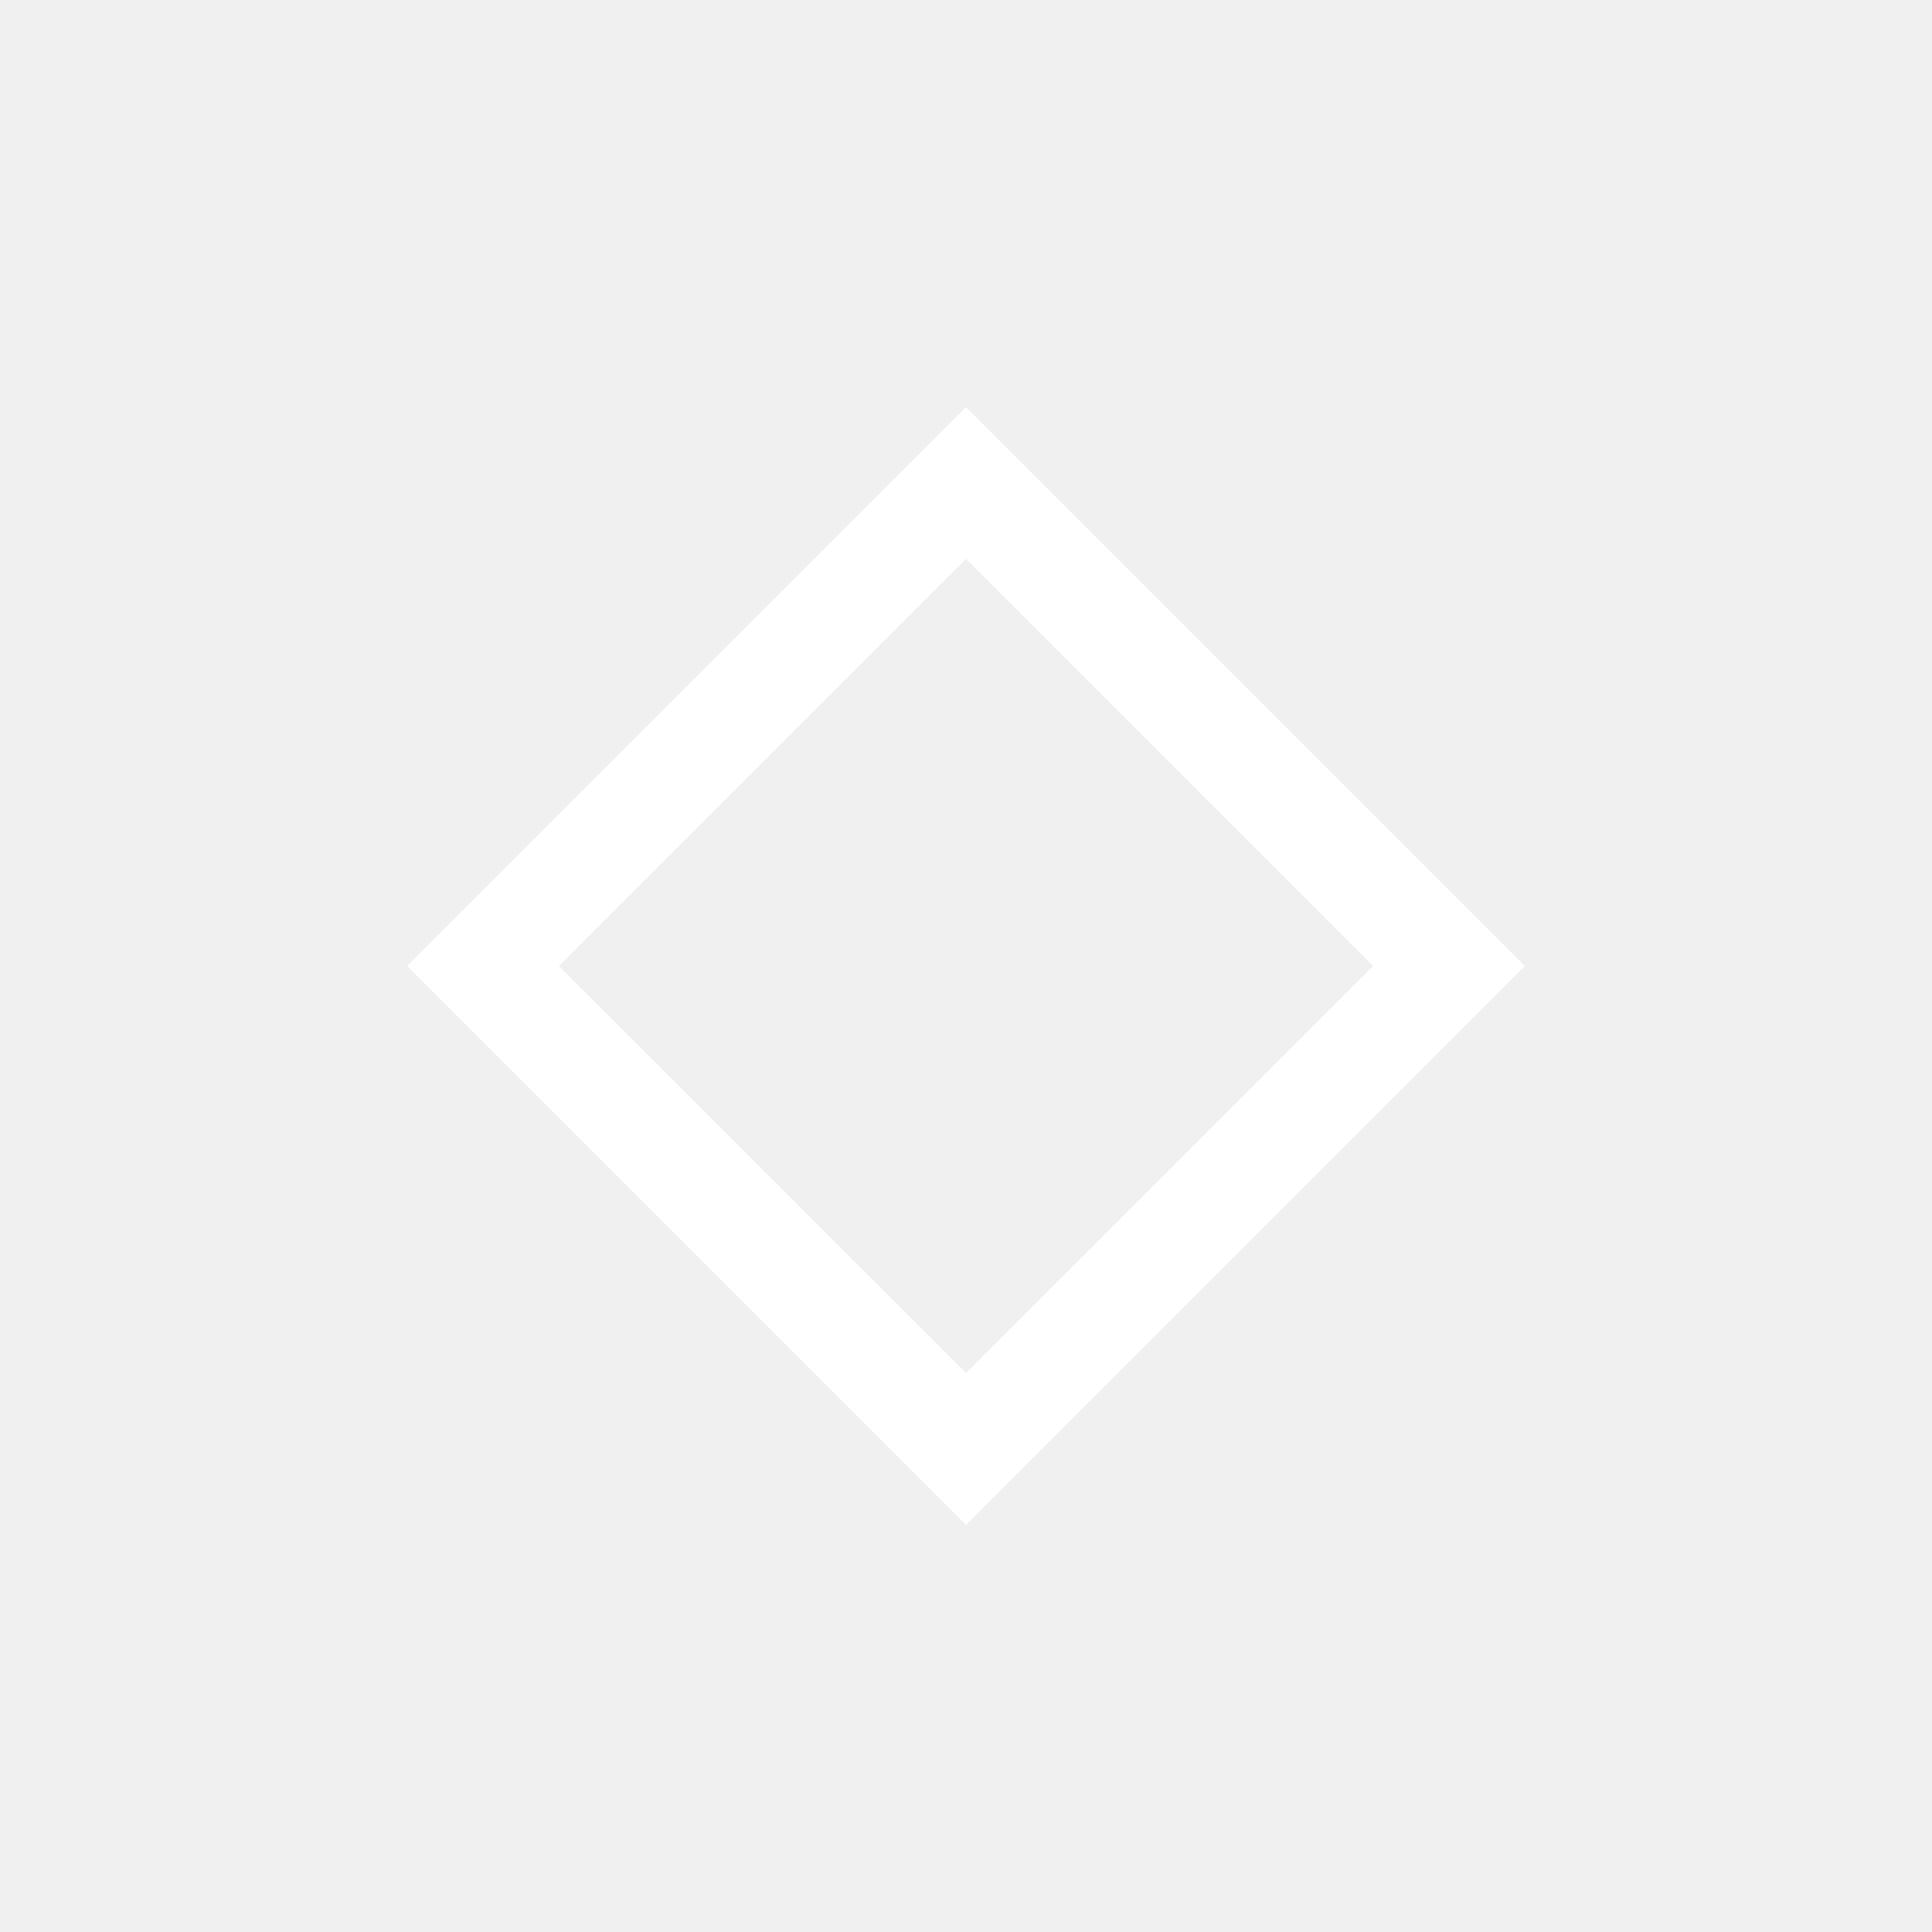
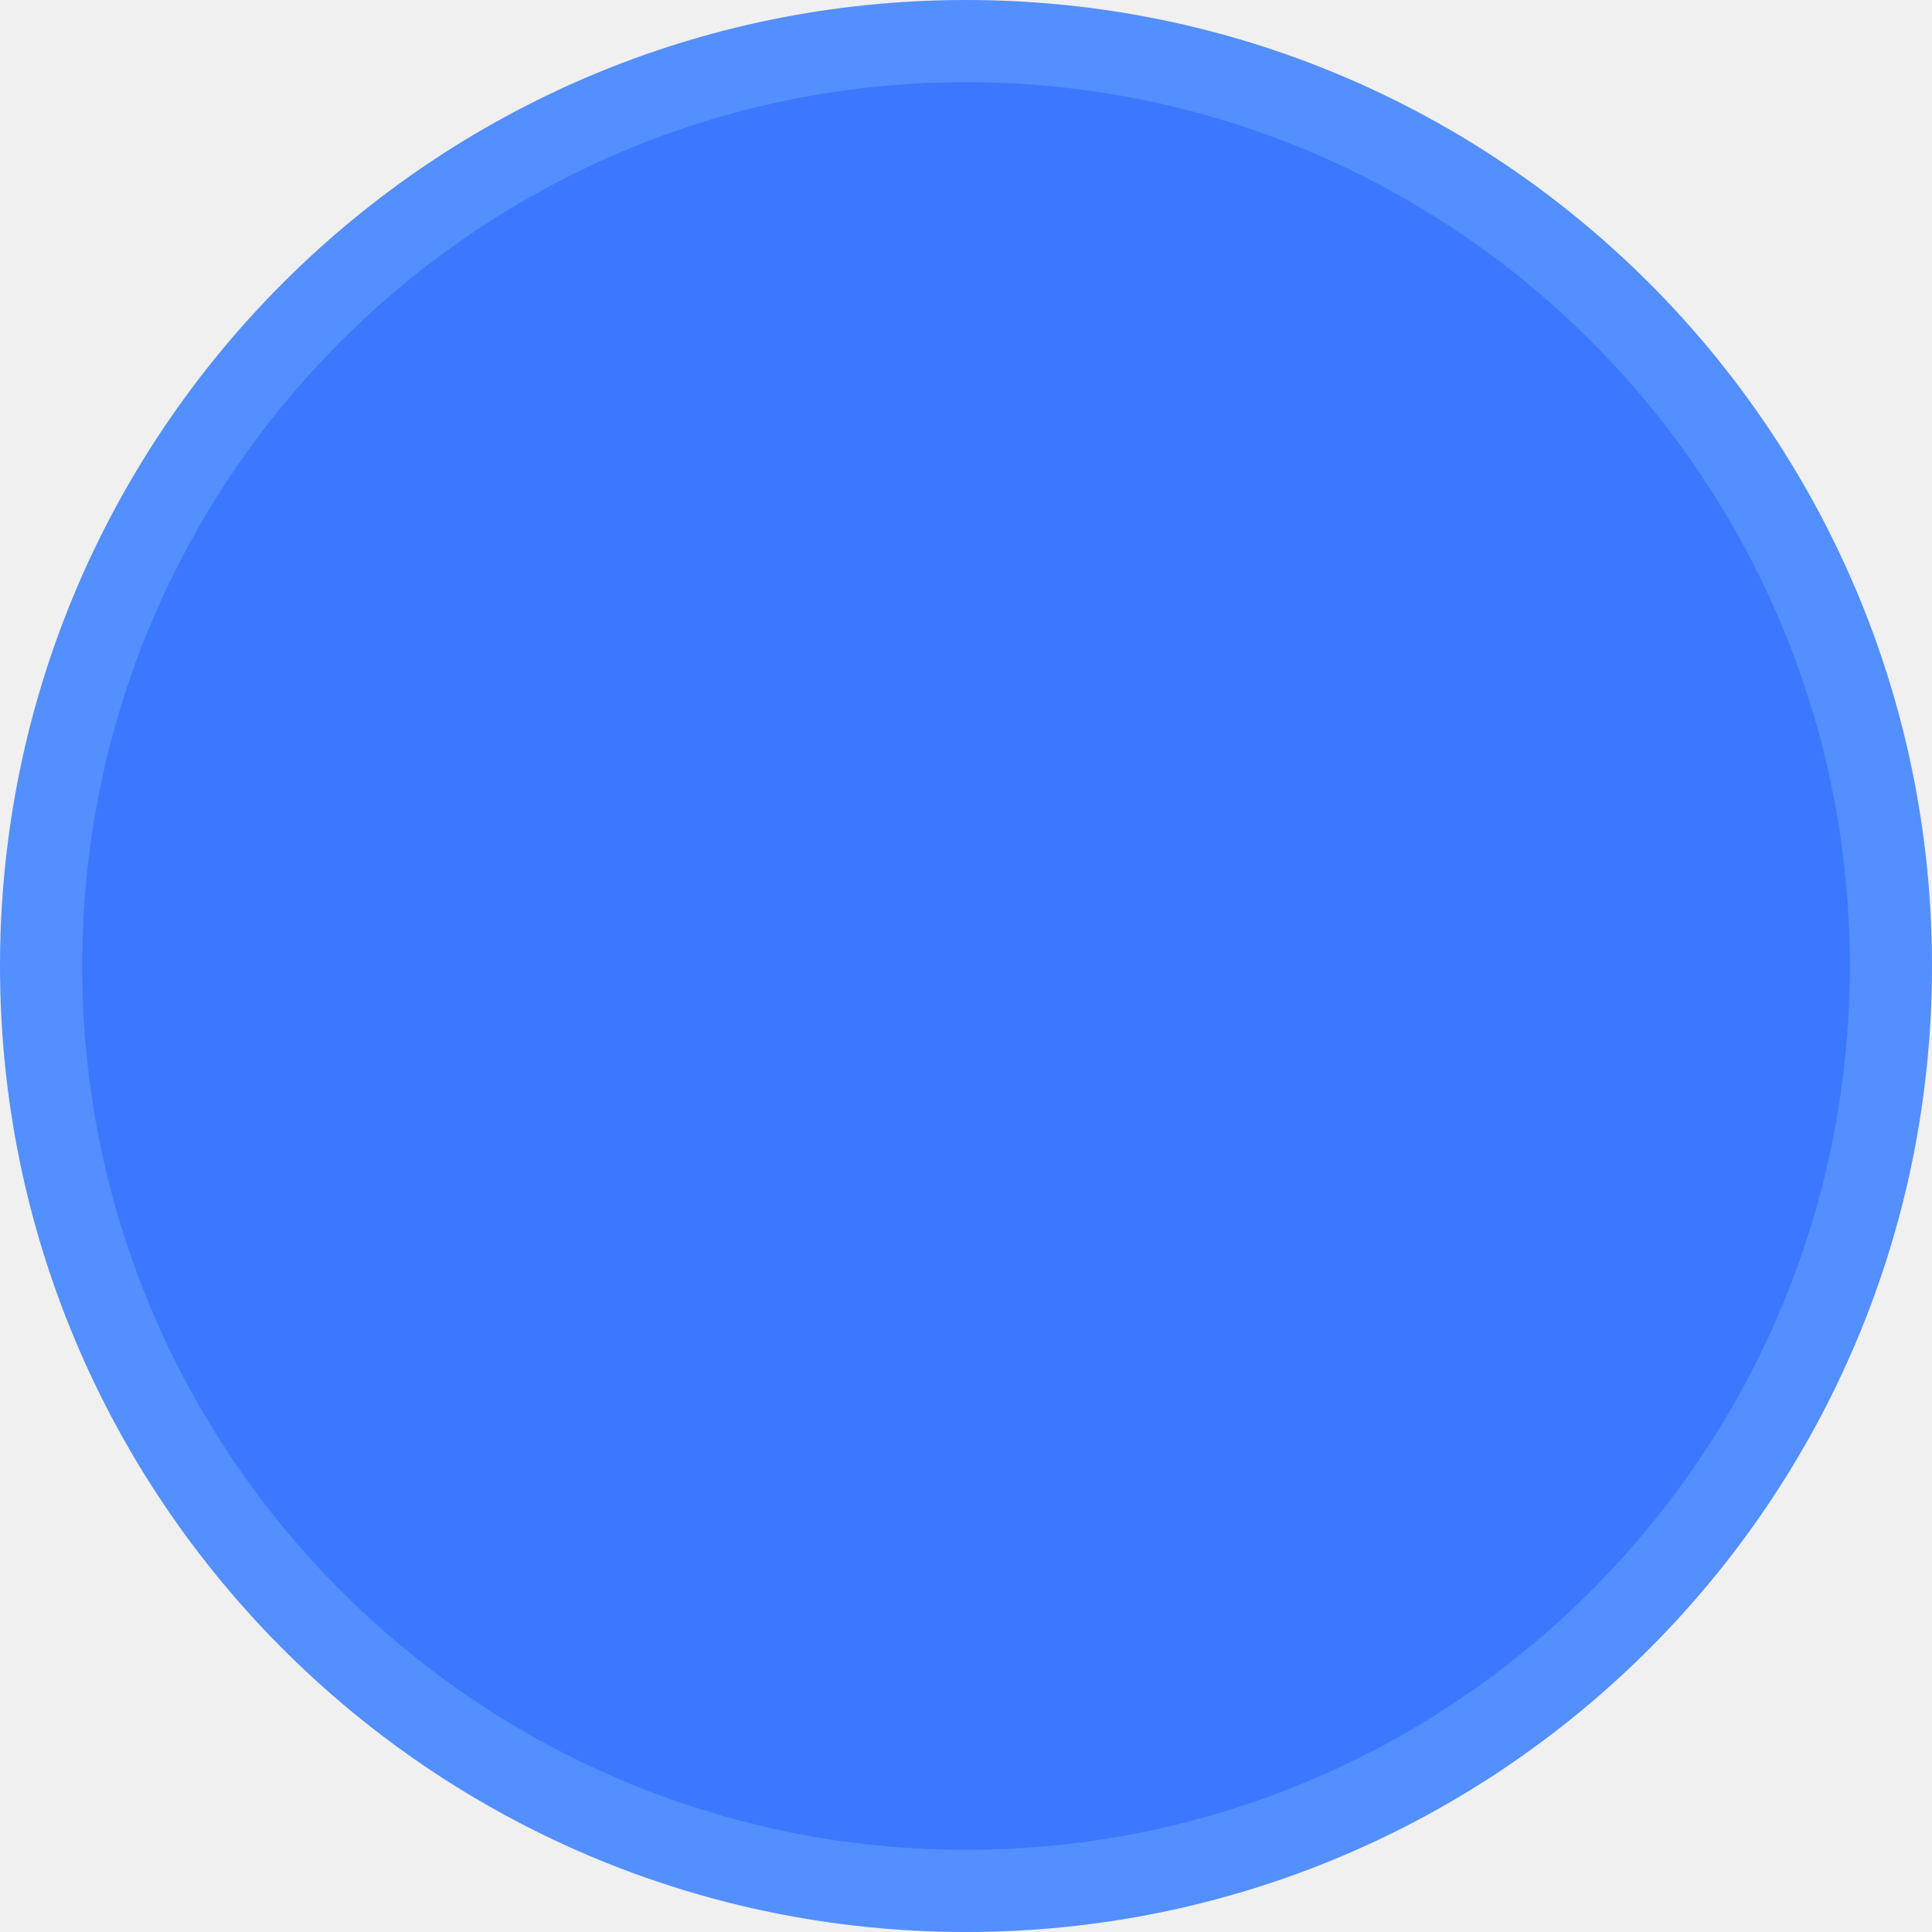
- <svg xmlns="http://www.w3.org/2000/svg" id="svg3" version="1.1" viewBox="0 0 36 36">
-   <path id="path1034" d="M 18,7.586 7.586,18 18,28.414 28.414,18 Z m 0,2.828 7.586,7.586 L 18,25.585 10.414,18 Z" color="#000000" color-rendering="auto" dominant-baseline="auto" fill="#ffffff" image-rendering="auto" shape-rendering="auto" solid-color="#000000" stroke-width="1.598" />
+ <svg xmlns="http://www.w3.org/2000/svg" width="36" height="36" id="svg4428" version="1.1">
+   <g id="layer1" transform="matrix(1.784958,0,0,1.784958,-4.479589,-1957.968)">
+     <g id="active-center" transform="matrix(0.02211836,0,0,-0.02211825,2.349826,1117.269)">
+       <path d="m 463.15,7.858 c 251.801,0 455.921,204.125 455.921,455.929 0,251.795 -204.121,455.921 -455.921,455.921 C 211.35,919.709 7.225,715.583 7.225,463.788 7.225,211.983 211.35,7.858 463.15,7.858" style="fill:#538fff;fill-opacity:1;fill-rule:evenodd;stroke:none;stroke-width:1.067" id="path14" />
+       <path d="m 463.15,46.638 c 230.384,0 417.15,186.763 417.15,417.15 0,230.379 -186.766,417.141 -417.15,417.141 C 232.767,880.929 46,694.166 46,463.788 46,233.401 232.767,46.638 463.15,46.638" style="fill:#3c78ff;fill-opacity:1;fill-rule:evenodd;stroke:none;stroke-width:1.067" id="path16" />
+     </g>
+   </g>
</svg>
